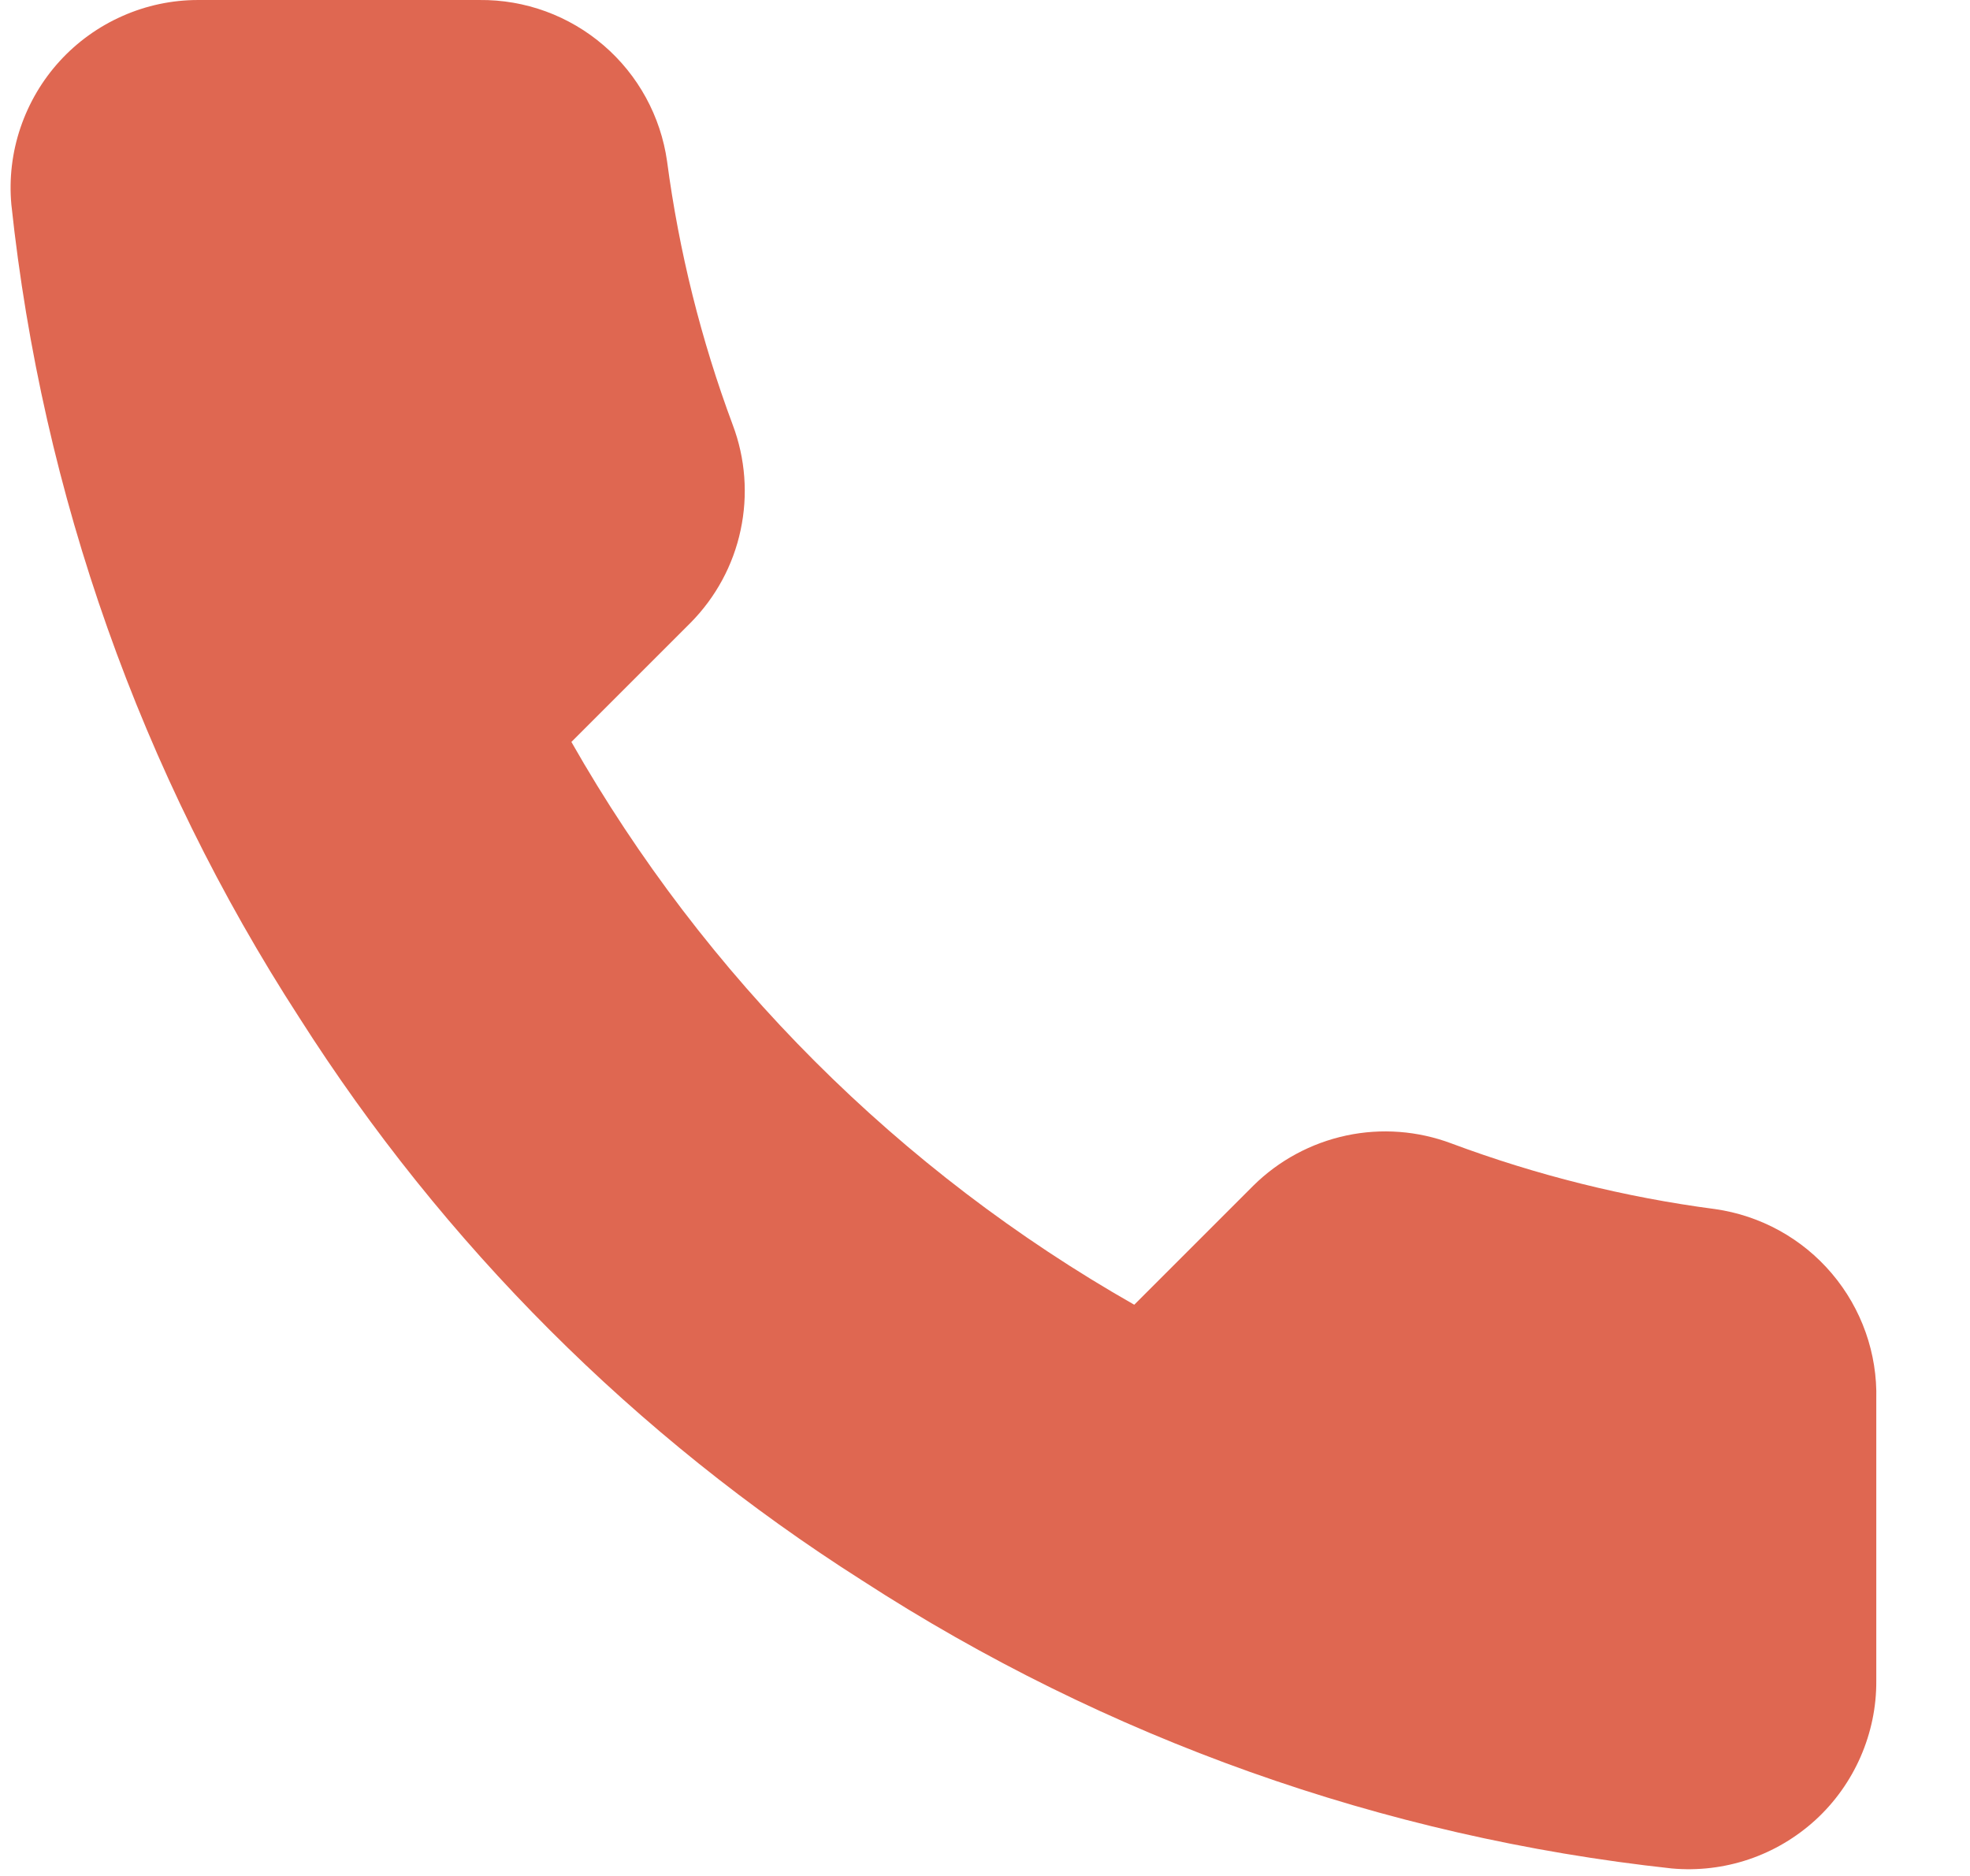
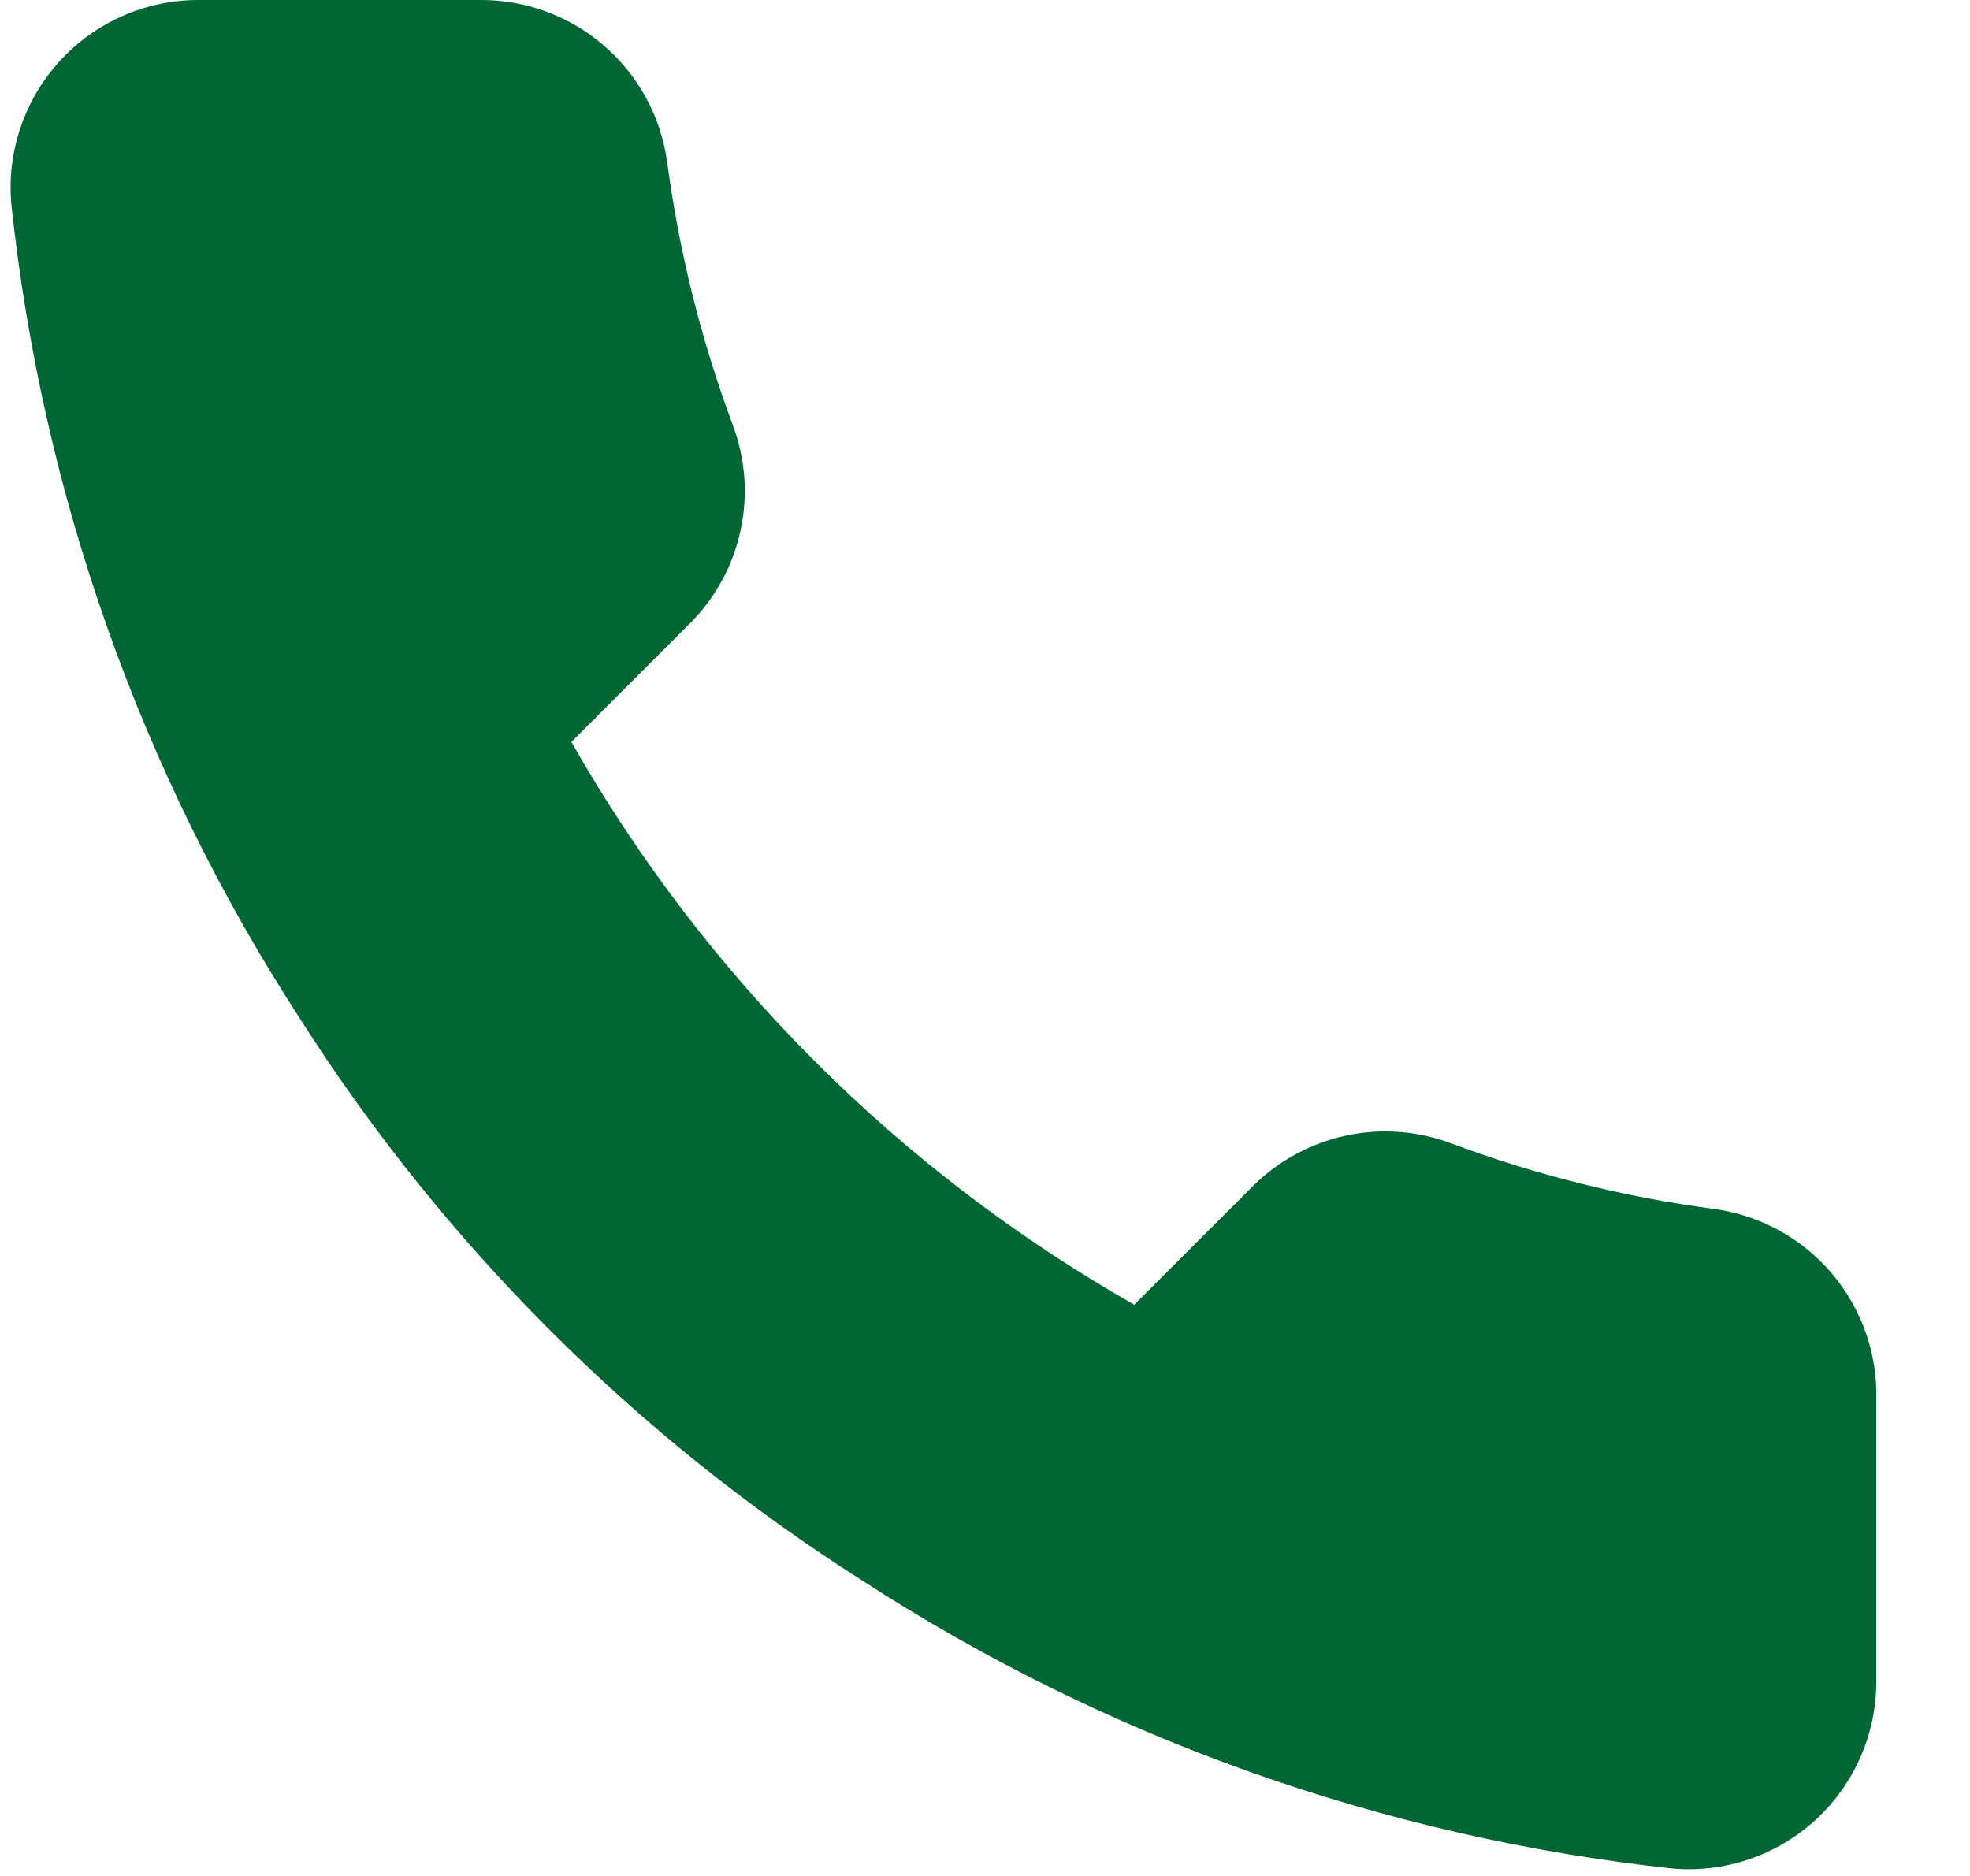
<svg xmlns="http://www.w3.org/2000/svg" width="21" height="20" viewBox="0 0 21 20" fill="none">
-   <path d="M20.001 14.92V17.92C20.003 18.199 19.945 18.474 19.834 18.729C19.722 18.985 19.559 19.214 19.354 19.402C19.148 19.59 18.906 19.734 18.642 19.823C18.378 19.912 18.099 19.945 17.821 19.92C14.744 19.586 11.788 18.534 9.191 16.85C6.775 15.315 4.727 13.266 3.191 10.85C1.501 8.241 0.45 5.271 0.121 2.18C0.096 1.904 0.129 1.625 0.218 1.362C0.307 1.099 0.449 0.857 0.636 0.652C0.823 0.447 1.051 0.283 1.305 0.171C1.559 0.058 1.834 0 2.111 9.69523e-05H5.111C5.597 -0.005 6.067 0.167 6.435 0.484C6.803 0.8 7.043 1.24 7.111 1.72C7.238 2.68 7.473 3.623 7.811 4.53C7.946 4.888 7.975 5.277 7.895 5.651C7.816 6.025 7.63 6.368 7.361 6.64L6.091 7.91C7.515 10.414 9.588 12.486 12.091 13.91L13.361 12.64C13.633 12.371 13.977 12.186 14.351 12.106C14.725 12.026 15.114 12.056 15.471 12.19C16.379 12.529 17.321 12.764 18.281 12.89C18.767 12.959 19.211 13.203 19.528 13.578C19.845 13.952 20.014 14.43 20.001 14.92Z" fill="#DF6751" />
+   <path d="M20.001 14.92V17.92C20.003 18.199 19.945 18.474 19.834 18.729C19.722 18.985 19.559 19.214 19.354 19.402C19.148 19.59 18.906 19.734 18.642 19.823C18.378 19.912 18.099 19.945 17.821 19.92C14.744 19.586 11.788 18.534 9.191 16.85C6.775 15.315 4.727 13.266 3.191 10.85C1.501 8.241 0.45 5.271 0.121 2.18C0.096 1.904 0.129 1.625 0.218 1.362C0.307 1.099 0.449 0.857 0.636 0.652C0.823 0.447 1.051 0.283 1.305 0.171C1.559 0.058 1.834 0 2.111 9.69523e-05H5.111C5.597 -0.005 6.067 0.167 6.435 0.484C6.803 0.8 7.043 1.24 7.111 1.72C7.238 2.68 7.473 3.623 7.811 4.53C7.946 4.888 7.975 5.277 7.895 5.651C7.816 6.025 7.63 6.368 7.361 6.64L6.091 7.91C7.515 10.414 9.588 12.486 12.091 13.91L13.361 12.64C13.633 12.371 13.977 12.186 14.351 12.106C14.725 12.026 15.114 12.056 15.471 12.19C16.379 12.529 17.321 12.764 18.281 12.89C18.767 12.959 19.211 13.203 19.528 13.578C19.845 13.952 20.014 14.43 20.001 14.92Z" fill="#006633" />
</svg>
